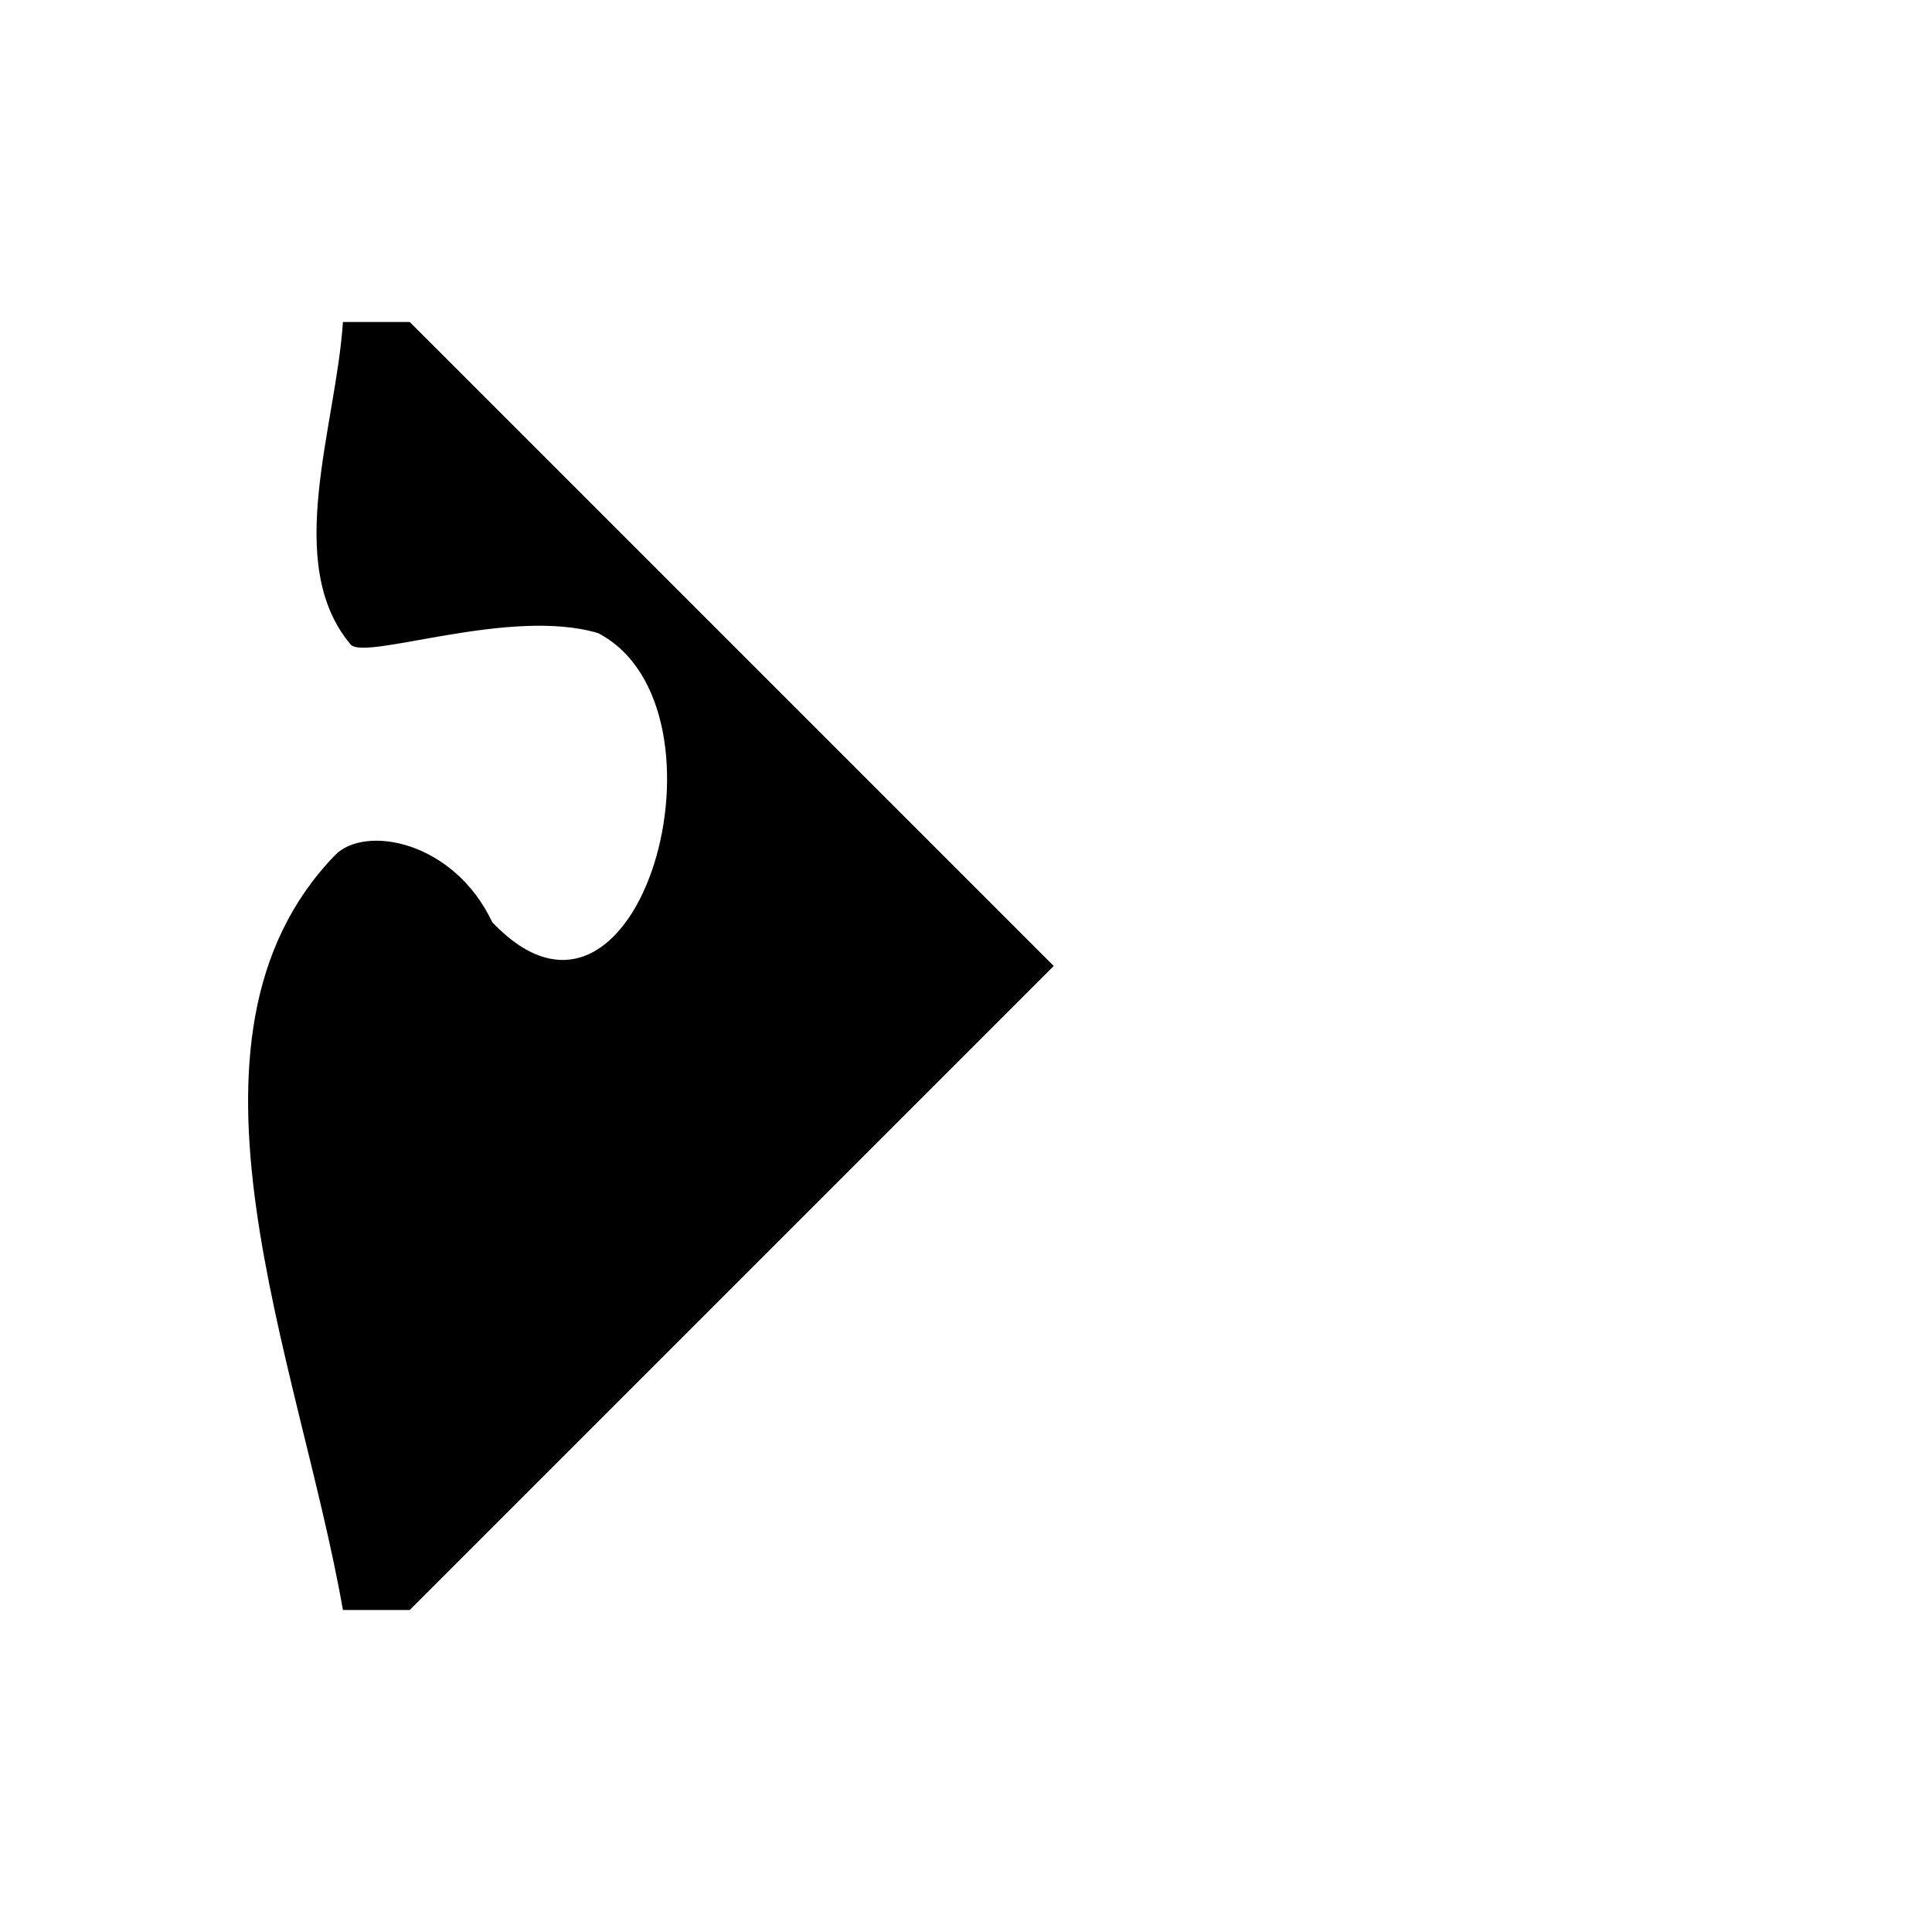
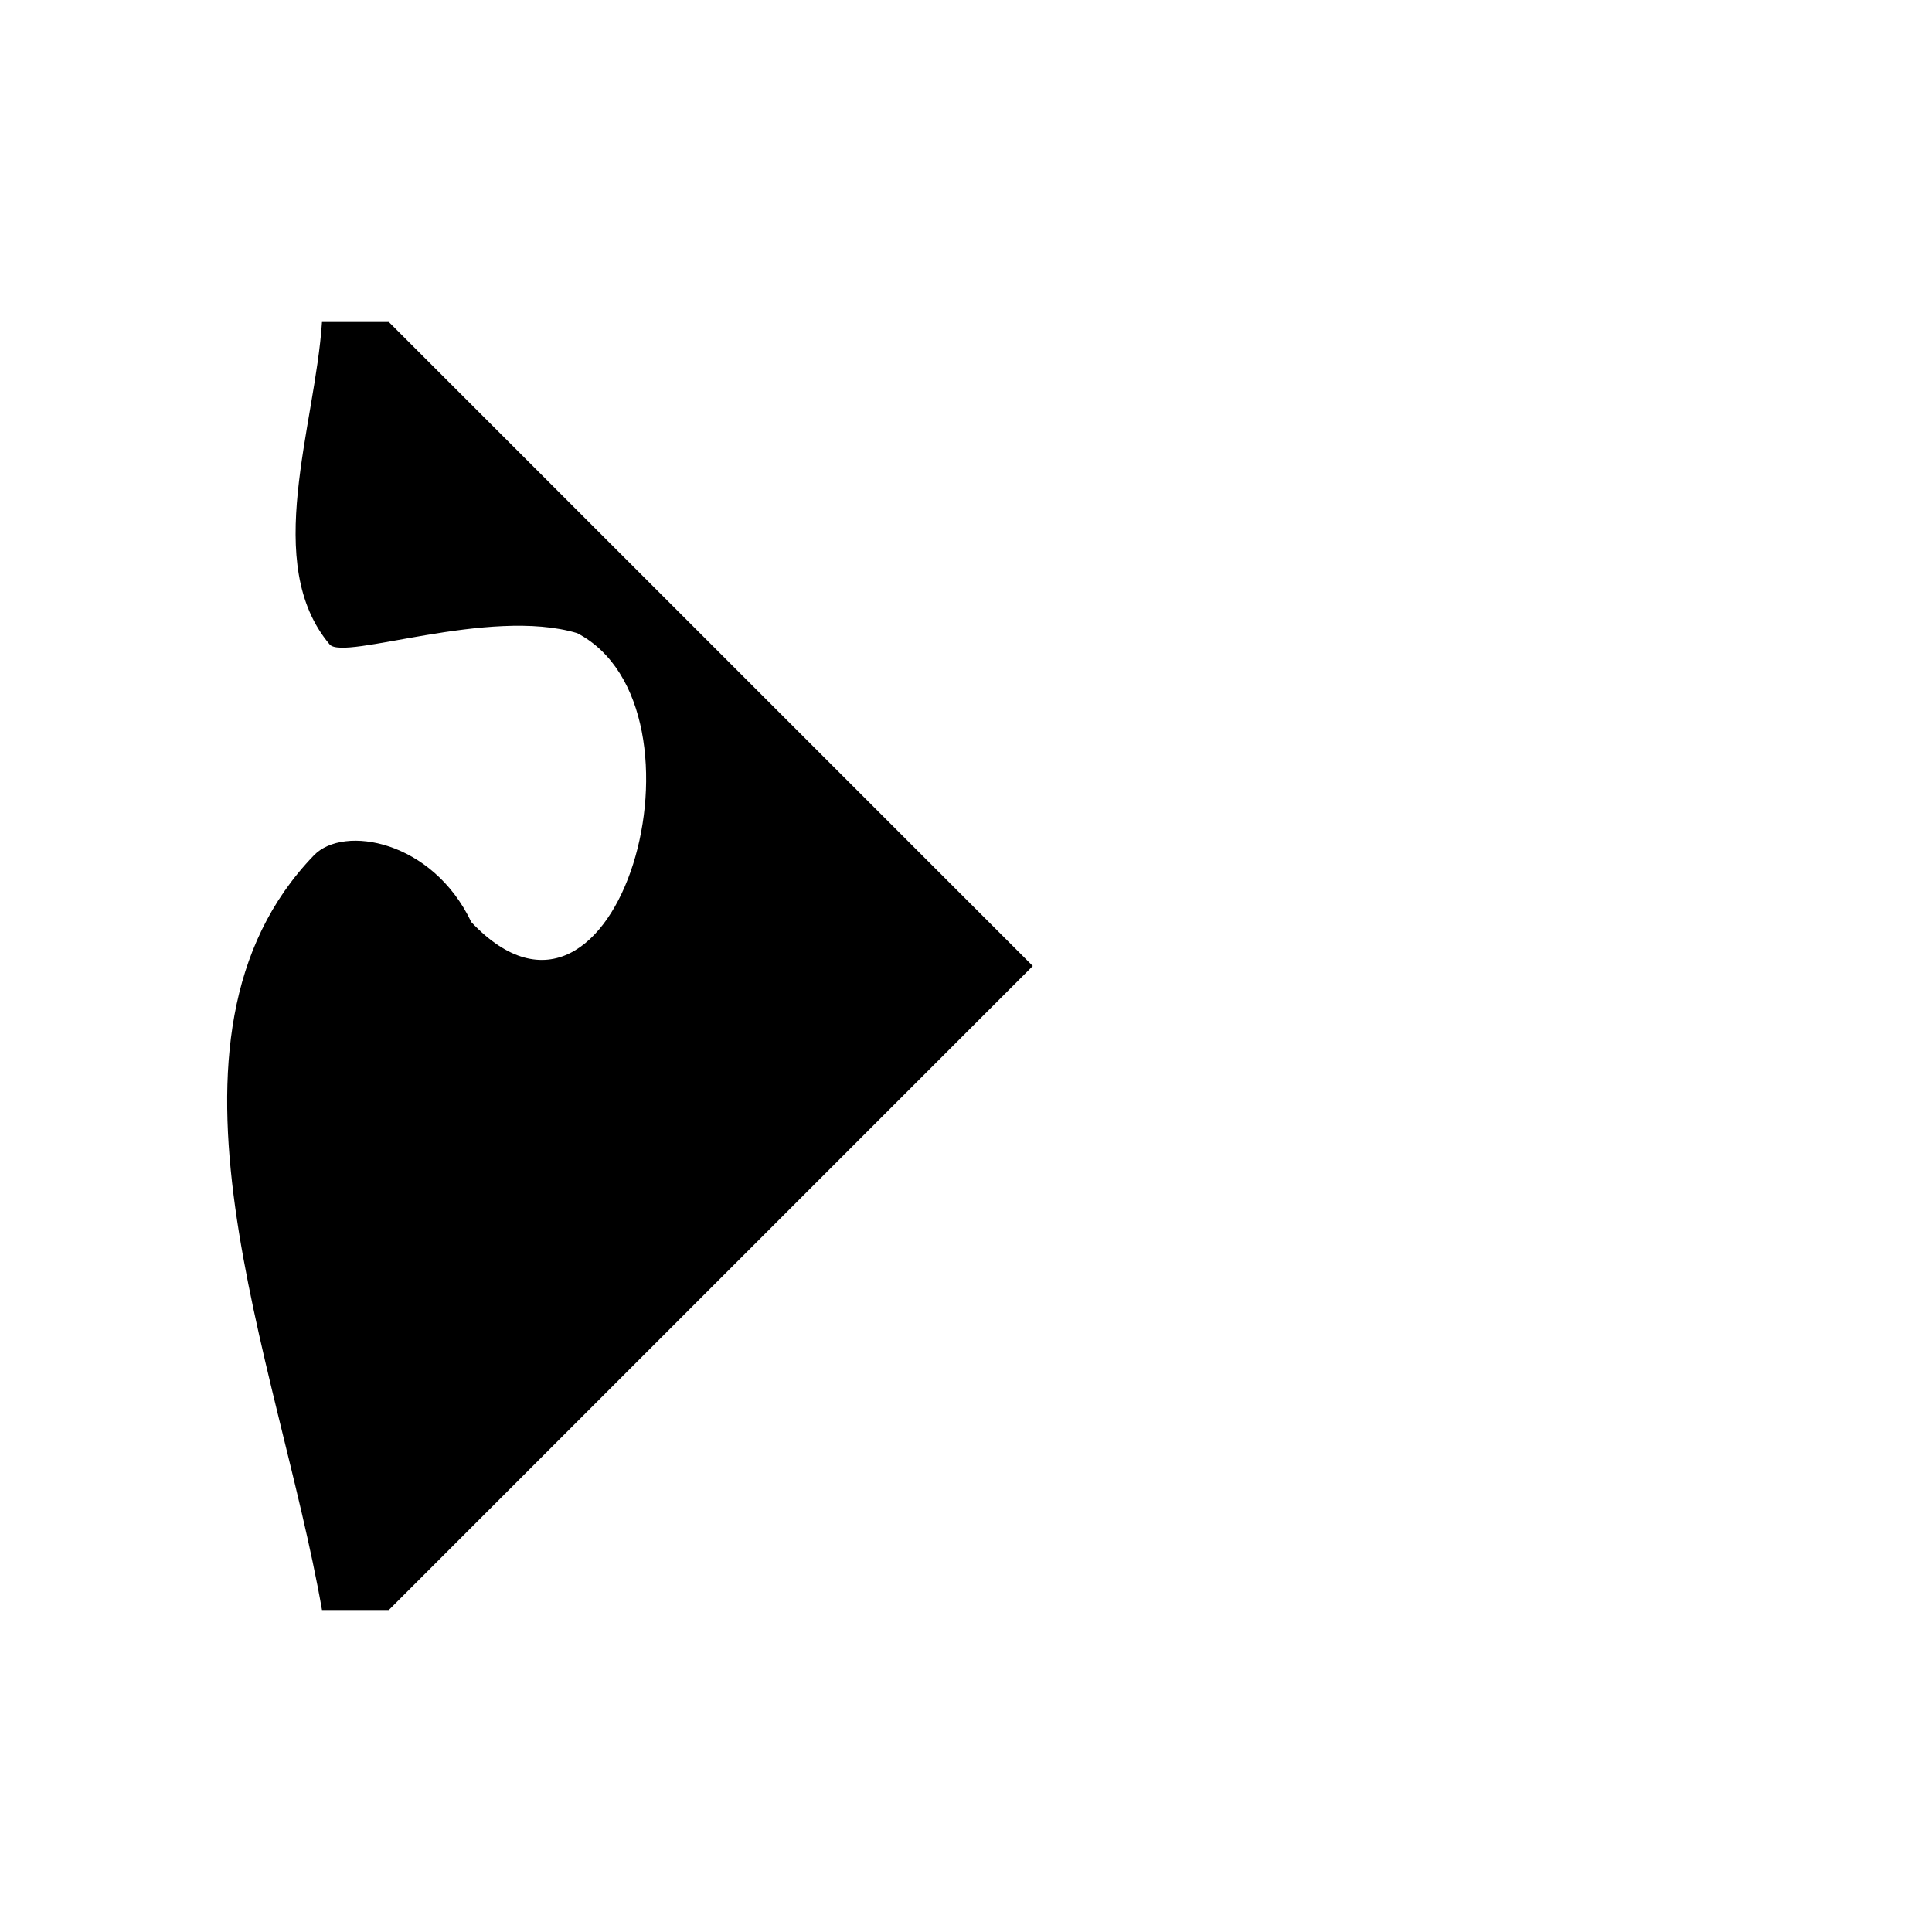
<svg xmlns="http://www.w3.org/2000/svg" version="1.0" width="150" height="150" id="svg2">
  <defs id="defs4">
    </defs>
-   <path style="fill:#000000;fill-opacity:1;stroke:none;stroke-width:2;stroke-linecap:round;stroke-linejoin:round;stroke-miterlimit:4;stroke-opacity:1" d="M 26.625,25 C 26.089,33.156 21.952,43.779 27.218,50.031 C 28.322,51.342 39.59,47.099 46.437,49.156 C 57.568,54.959 49.638,83.671 38.218,71.594 C 35.202,65.246 28.305,64.018 26,66.406 C 12.272,80.627 23.214,105.535 26.625,125 L 31.812,125 L 81.812,75 L 31.812,25 L 26.625,25 z" id="path2464" />
+   <path d="M 25,25 C 24.464,33.156 20.327,43.779 25.593,50.031 C 26.697,51.342 37.965,47.099 44.812,49.156 C 55.943,54.959 48.013,83.671 36.593,71.594 C 33.577,65.246 26.68,64.018 24.375,66.406 C 10.647,80.627 21.589,105.535 25,125 L 30.187,125 L 80.187,75 L 30.187,25 L 25,25 z " style="fill:#000000;fill-opacity:1;stroke:none;stroke-width:2;stroke-linecap:round;stroke-linejoin:round;stroke-miterlimit:4;stroke-opacity:1" id="path2464" />
</svg>
